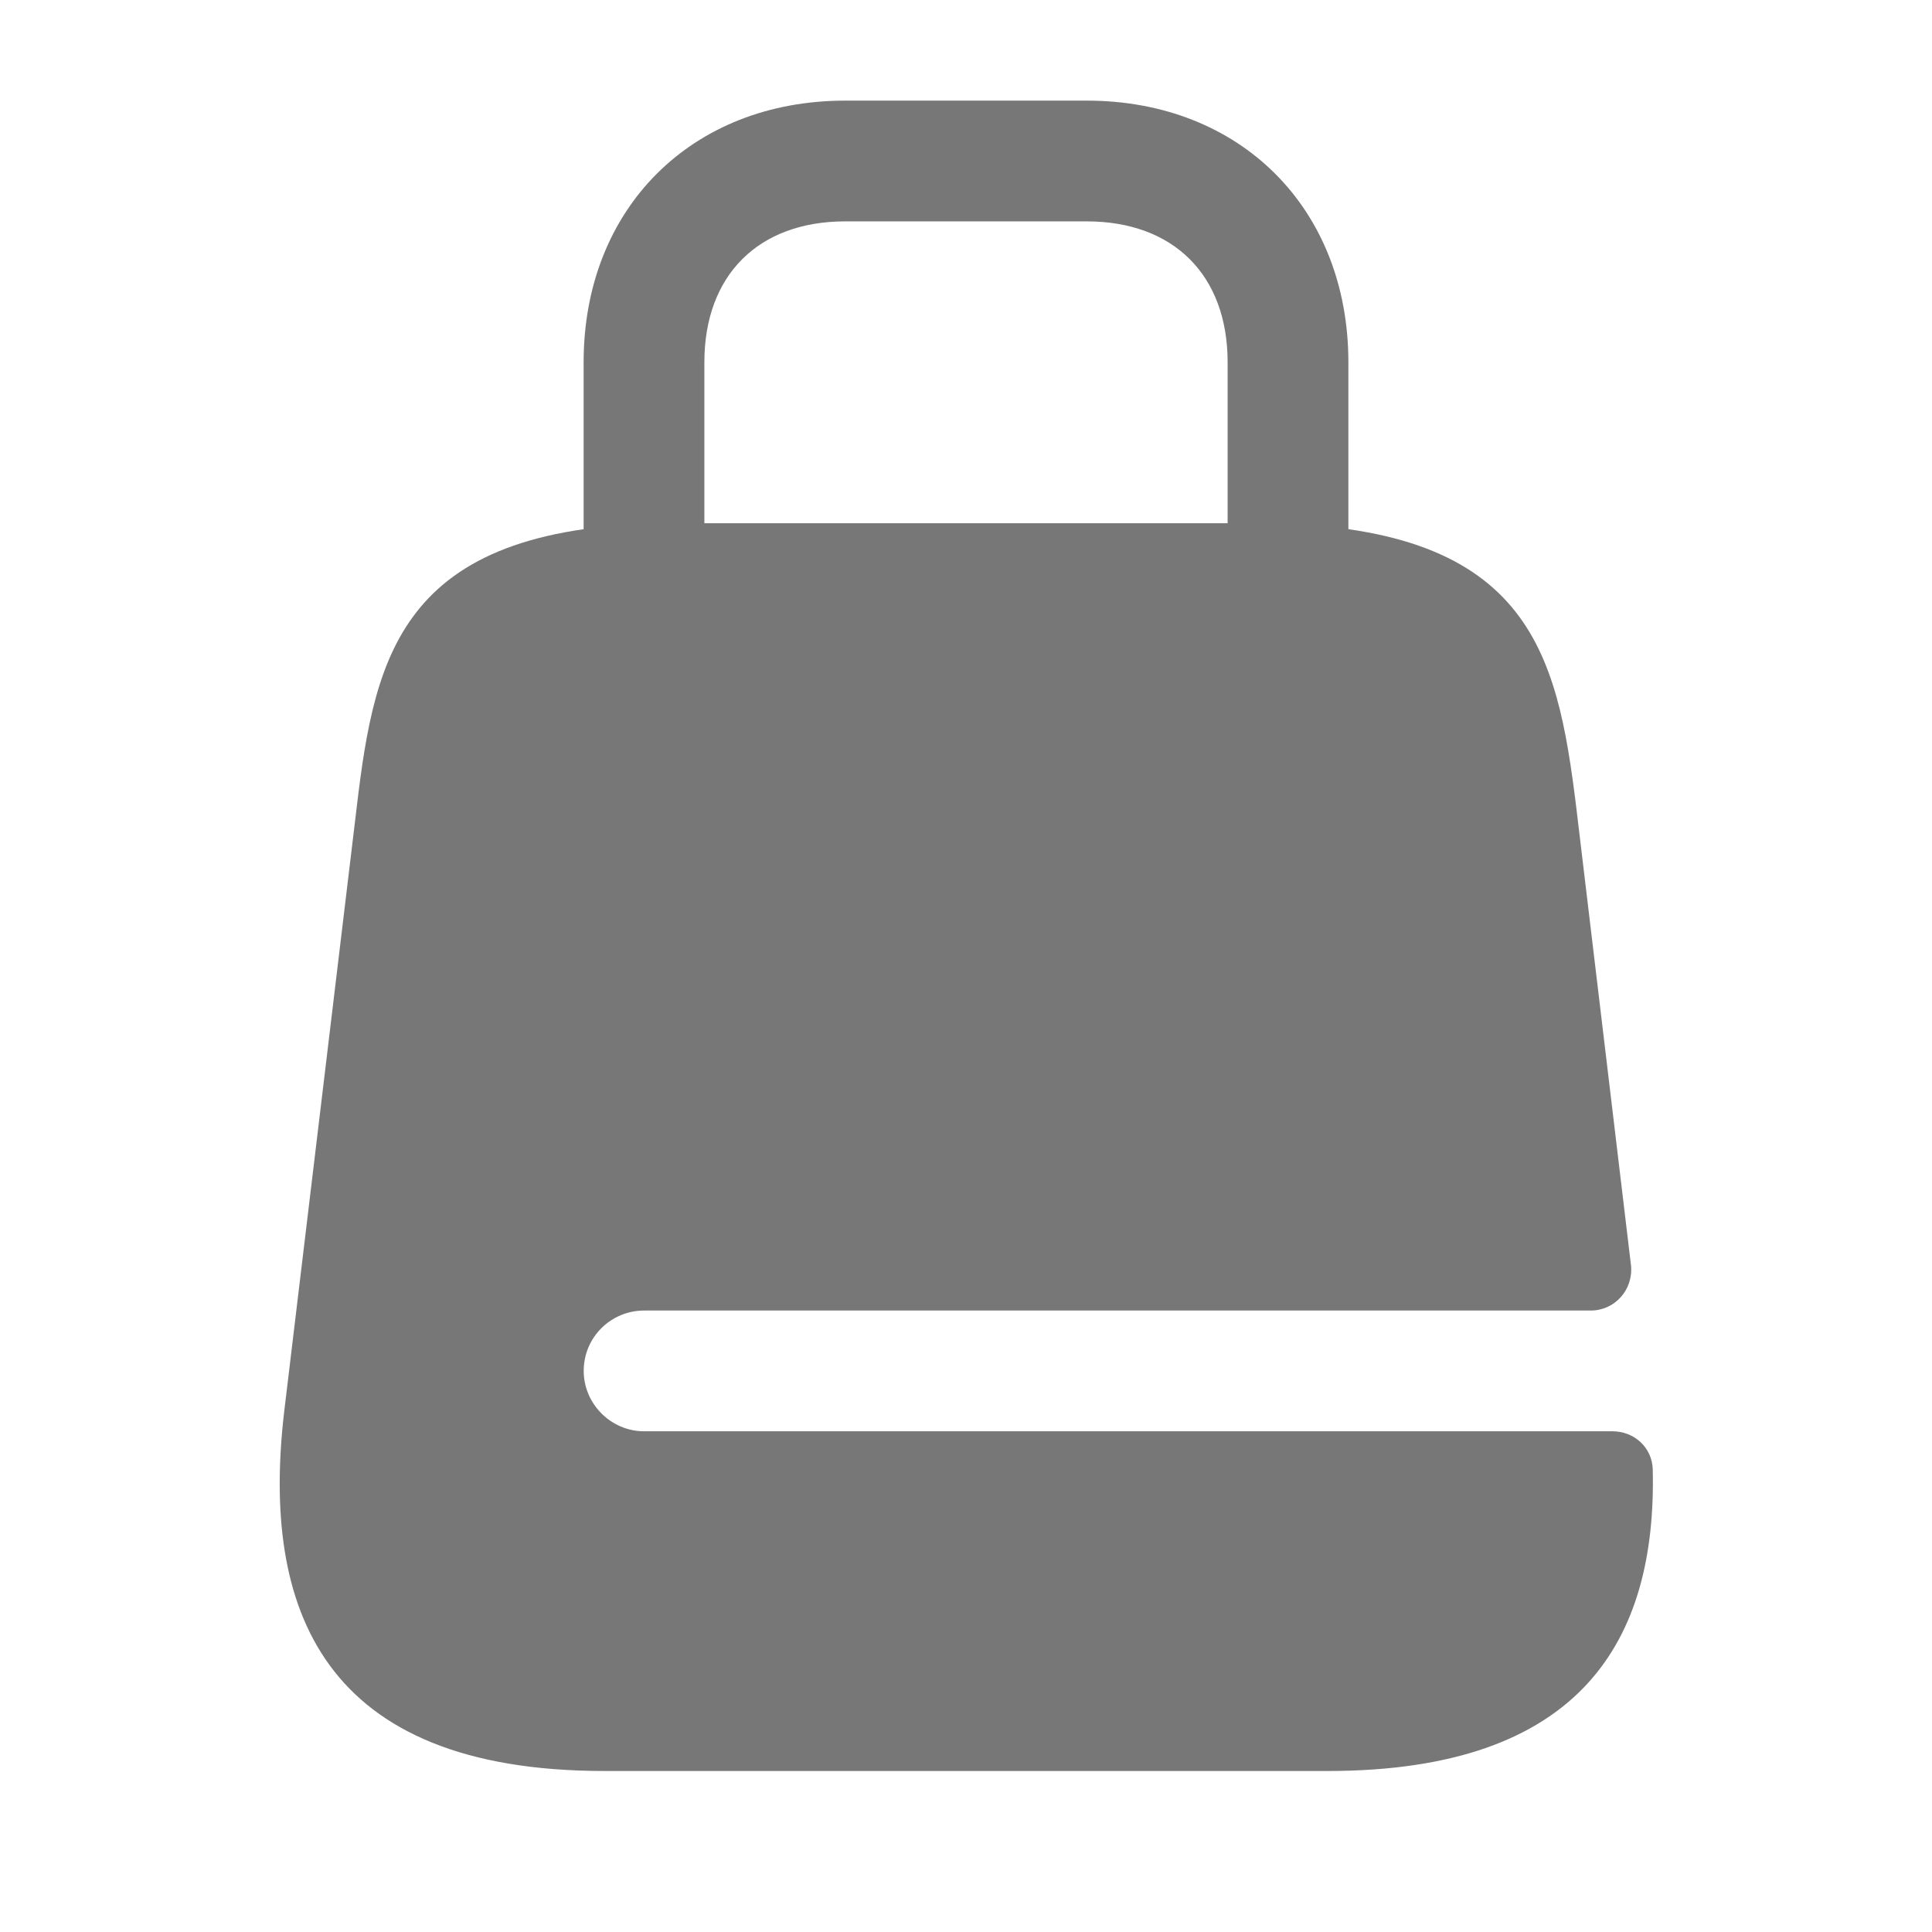
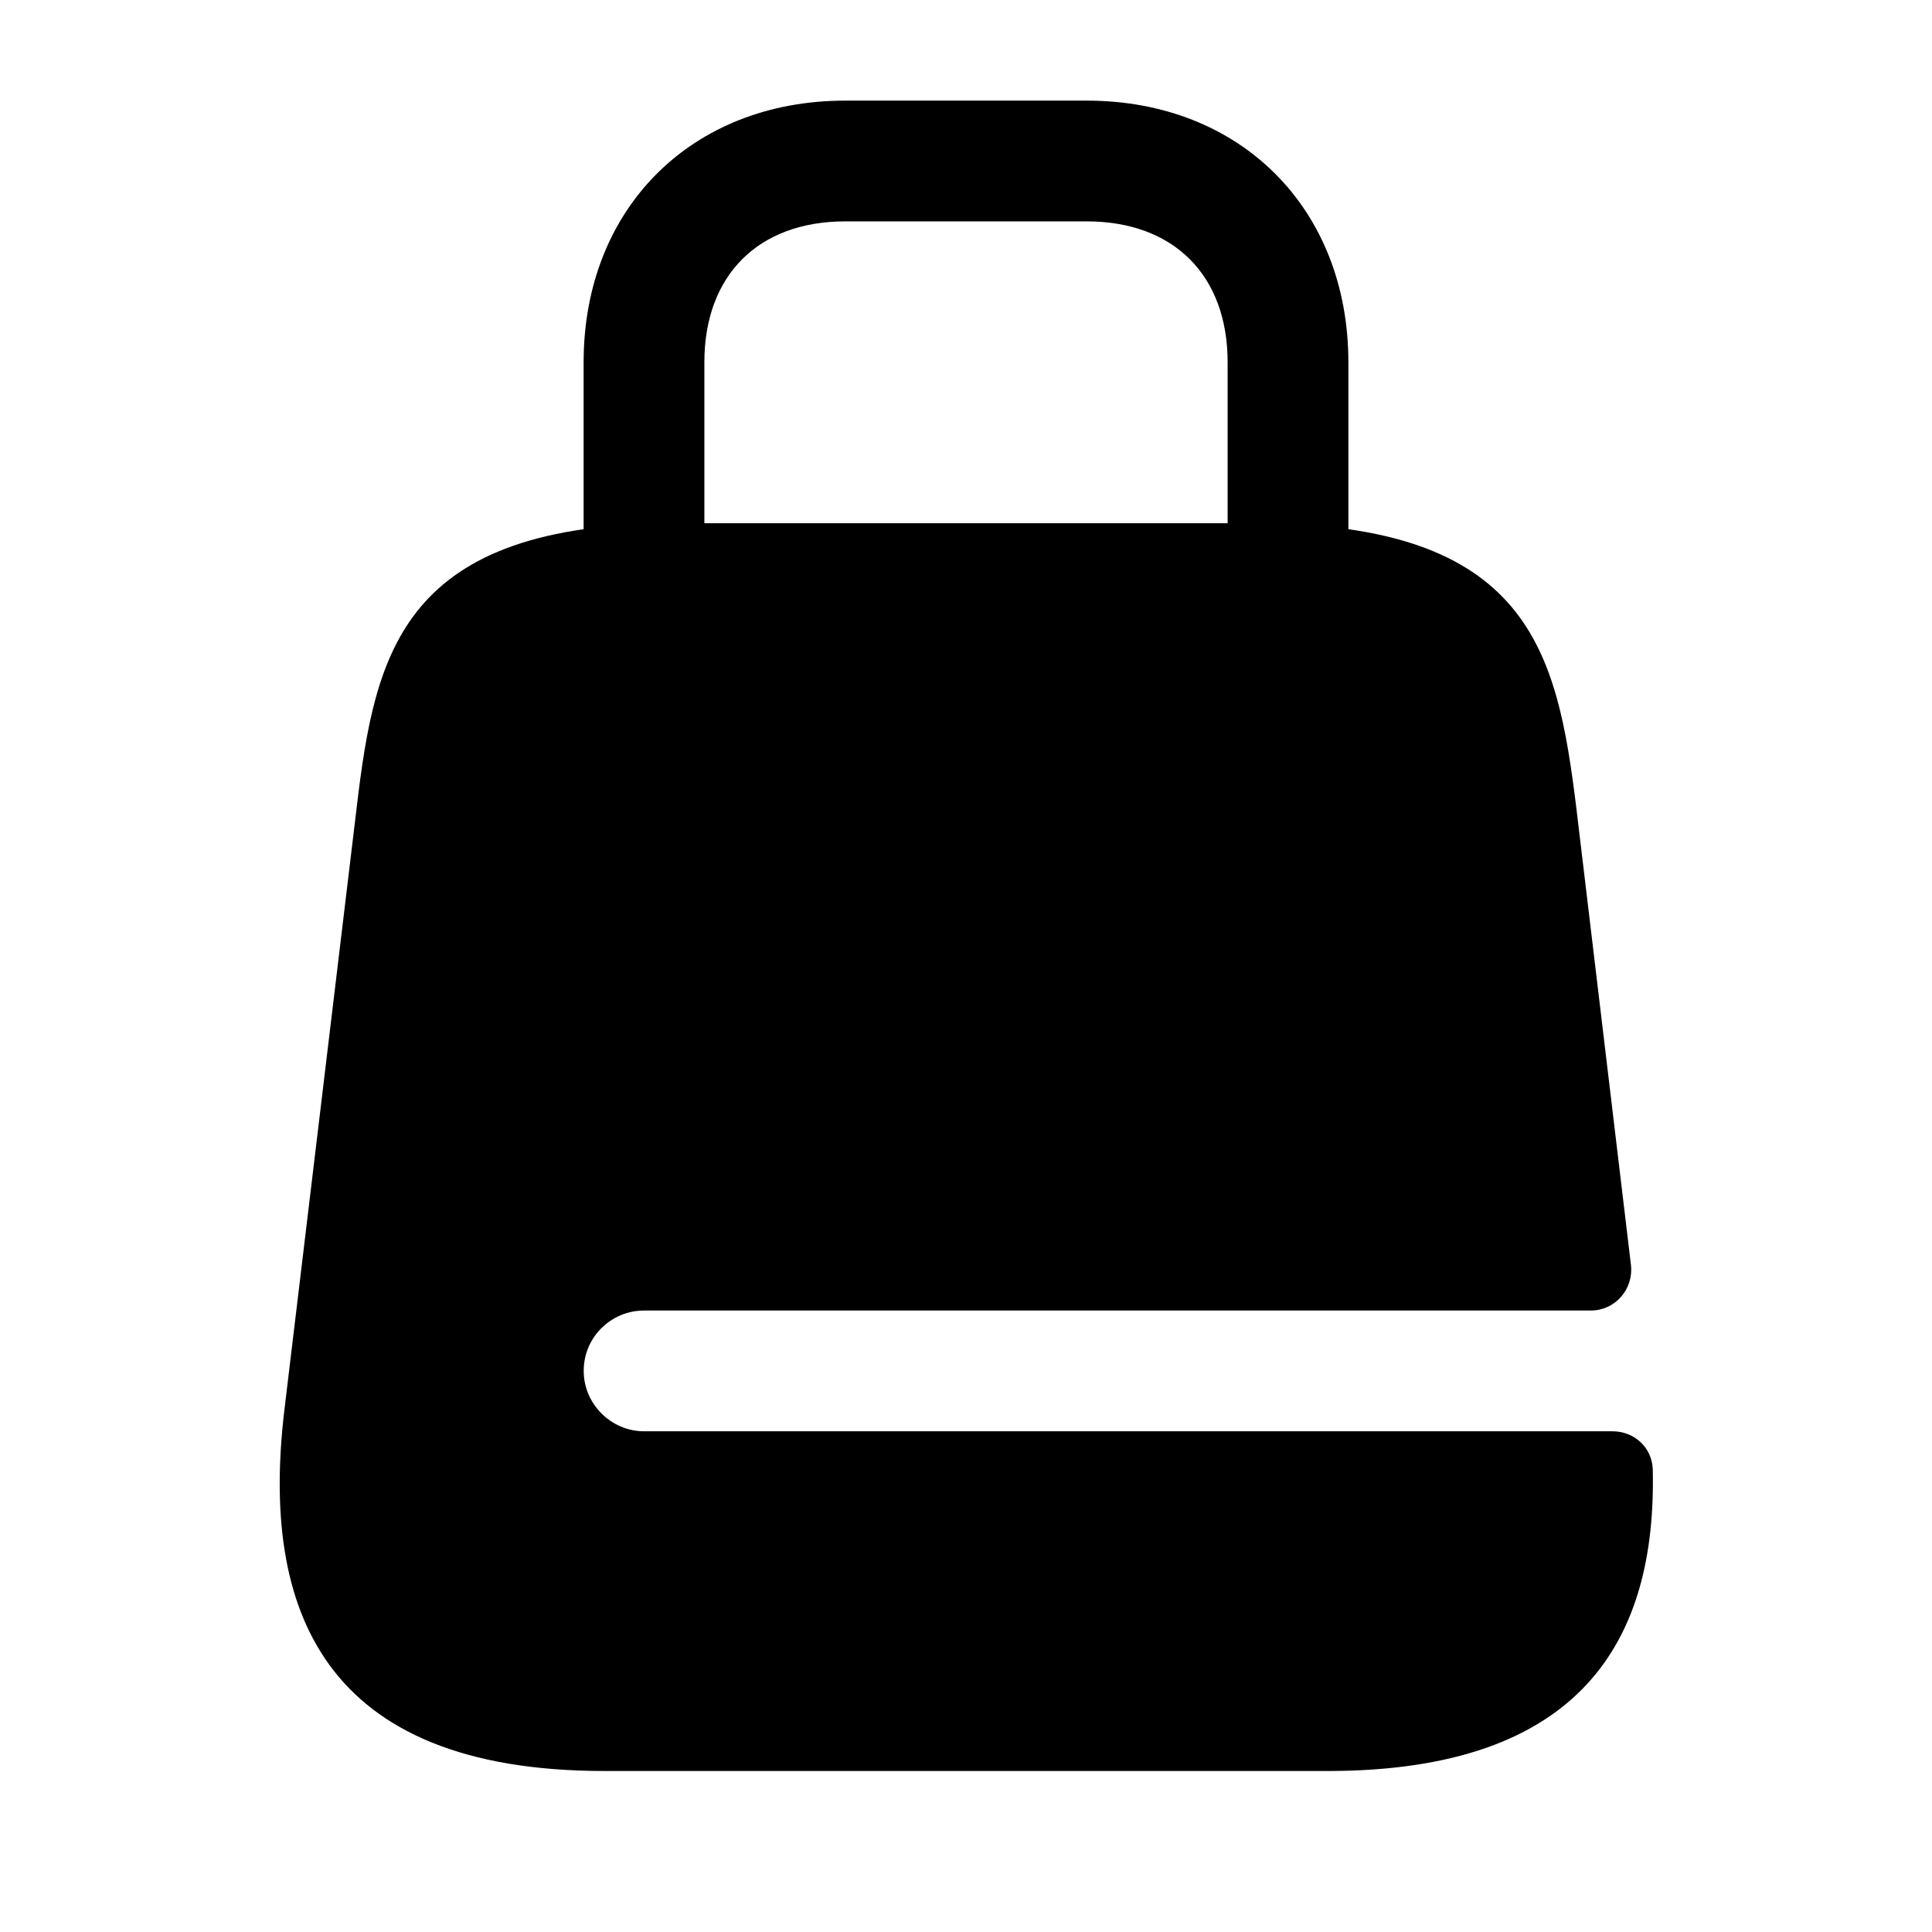
<svg xmlns="http://www.w3.org/2000/svg" width="24" height="24" viewBox="0 0 24 24" fill="none">
-   <path d="M16 8.75C15.59 8.75 15.25 8.41 15.25 8V4.5C15.25 3.42 14.58 2.75 13.5 2.75H10.5C9.42 2.75 8.75 3.42 8.75 4.5V8C8.75 8.41 8.41 8.75 8 8.75C7.59 8.75 7.25 8.41 7.25 8V4.5C7.25 2.59 8.59 1.25 10.5 1.25H13.5C15.41 1.25 16.75 2.59 16.75 4.5V8C16.75 8.41 16.41 8.75 16 8.75Z" fill="#777777" />
-   <path d="M8.001 17.78C7.591 17.78 7.251 17.44 7.251 17.03C7.251 16.61 7.591 16.28 8.001 16.28H19.761C20.061 16.28 20.291 16.02 20.261 15.72L19.581 10.03C19.341 8.09 19.001 6.5 15.601 6.5H8.401C5.001 6.5 4.661 8.09 4.431 10.03L3.531 17.53C3.241 19.99 4.001 22 7.511 22H16.491C19.651 22 20.581 20.37 20.531 18.25C20.521 17.98 20.301 17.78 20.031 17.78H8.001Z" fill="#777777" />
+   <path d="M16 8.75C15.59 8.75 15.25 8.41 15.25 8V4.5C15.25 3.42 14.58 2.75 13.5 2.75H10.5C9.42 2.75 8.75 3.42 8.75 4.5V8C8.75 8.41 8.41 8.75 8 8.75C7.59 8.75 7.25 8.41 7.25 8V4.5C7.25 2.59 8.59 1.25 10.5 1.25H13.5C15.41 1.25 16.75 2.59 16.75 4.5V8C16.75 8.41 16.41 8.75 16 8.75Z" fill="currentColor" />
+   <path d="M8.001 17.78C7.591 17.78 7.251 17.44 7.251 17.03C7.251 16.61 7.591 16.28 8.001 16.28H19.761C20.061 16.28 20.291 16.02 20.261 15.72L19.581 10.03C19.341 8.09 19.001 6.5 15.601 6.5H8.401C5.001 6.5 4.661 8.09 4.431 10.03L3.531 17.53C3.241 19.99 4.001 22 7.511 22H16.491C19.651 22 20.581 20.37 20.531 18.25C20.521 17.98 20.301 17.78 20.031 17.78H8.001Z" fill="currentColor" />
</svg>
